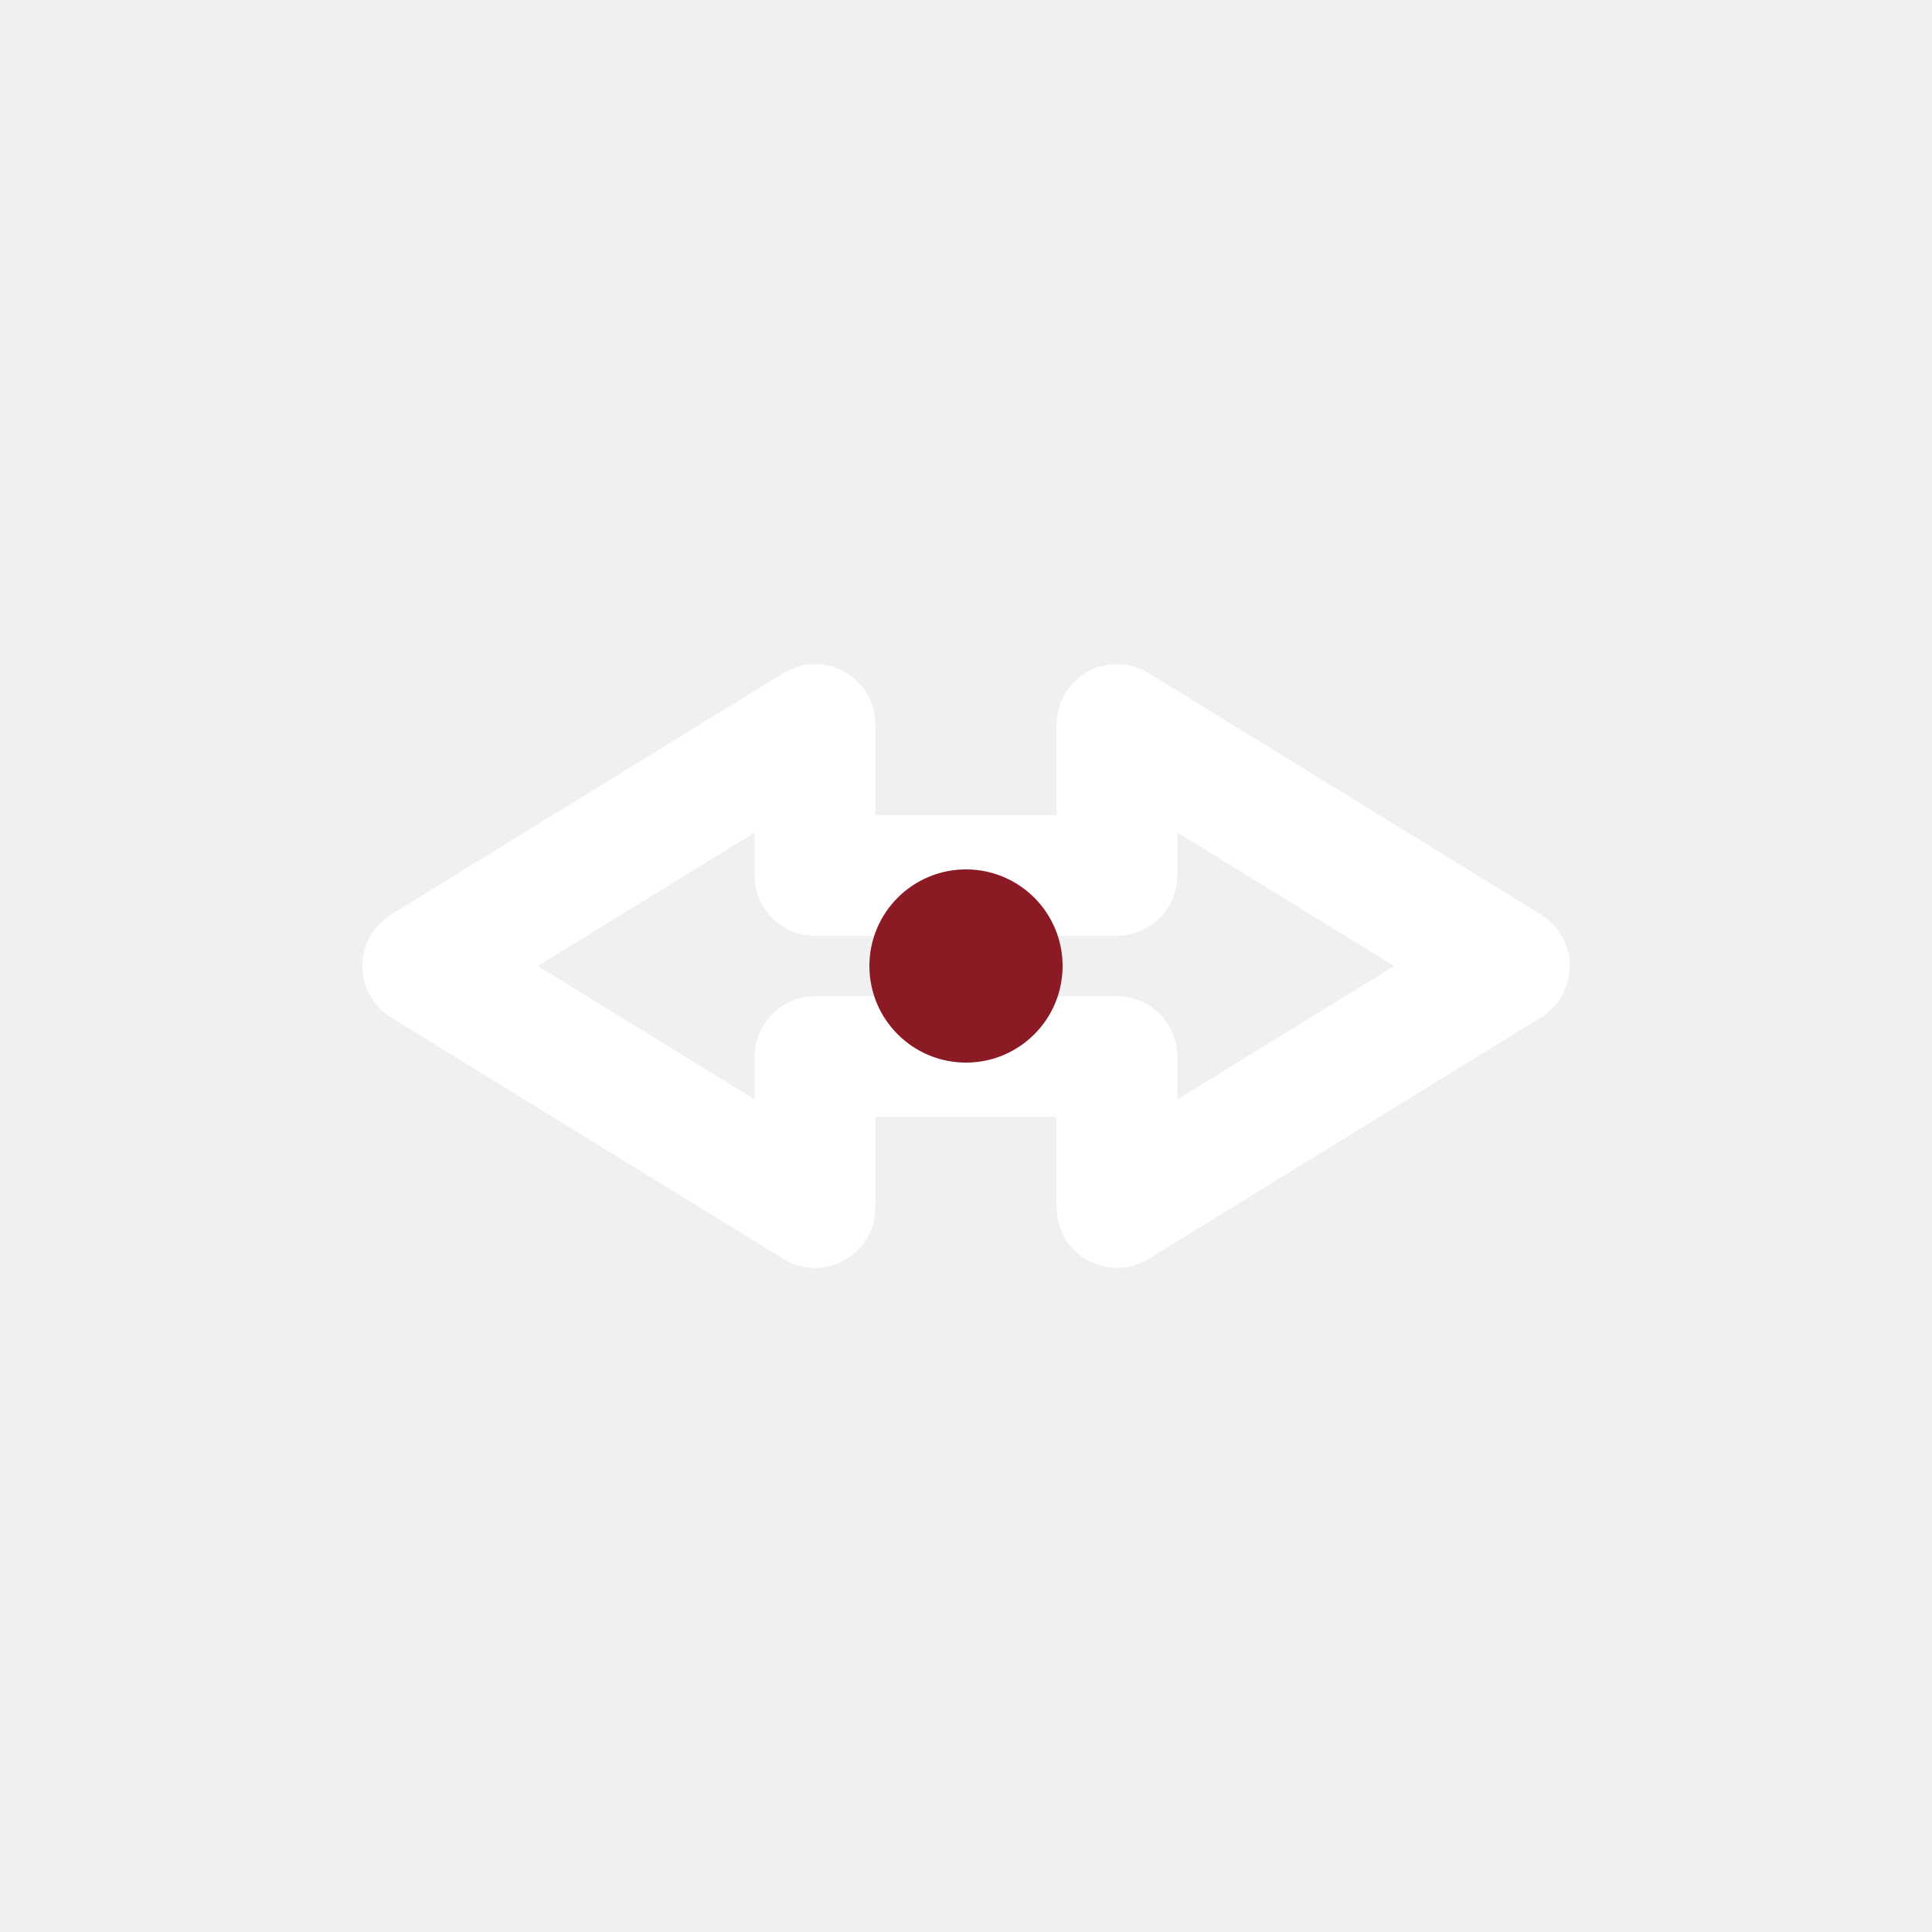
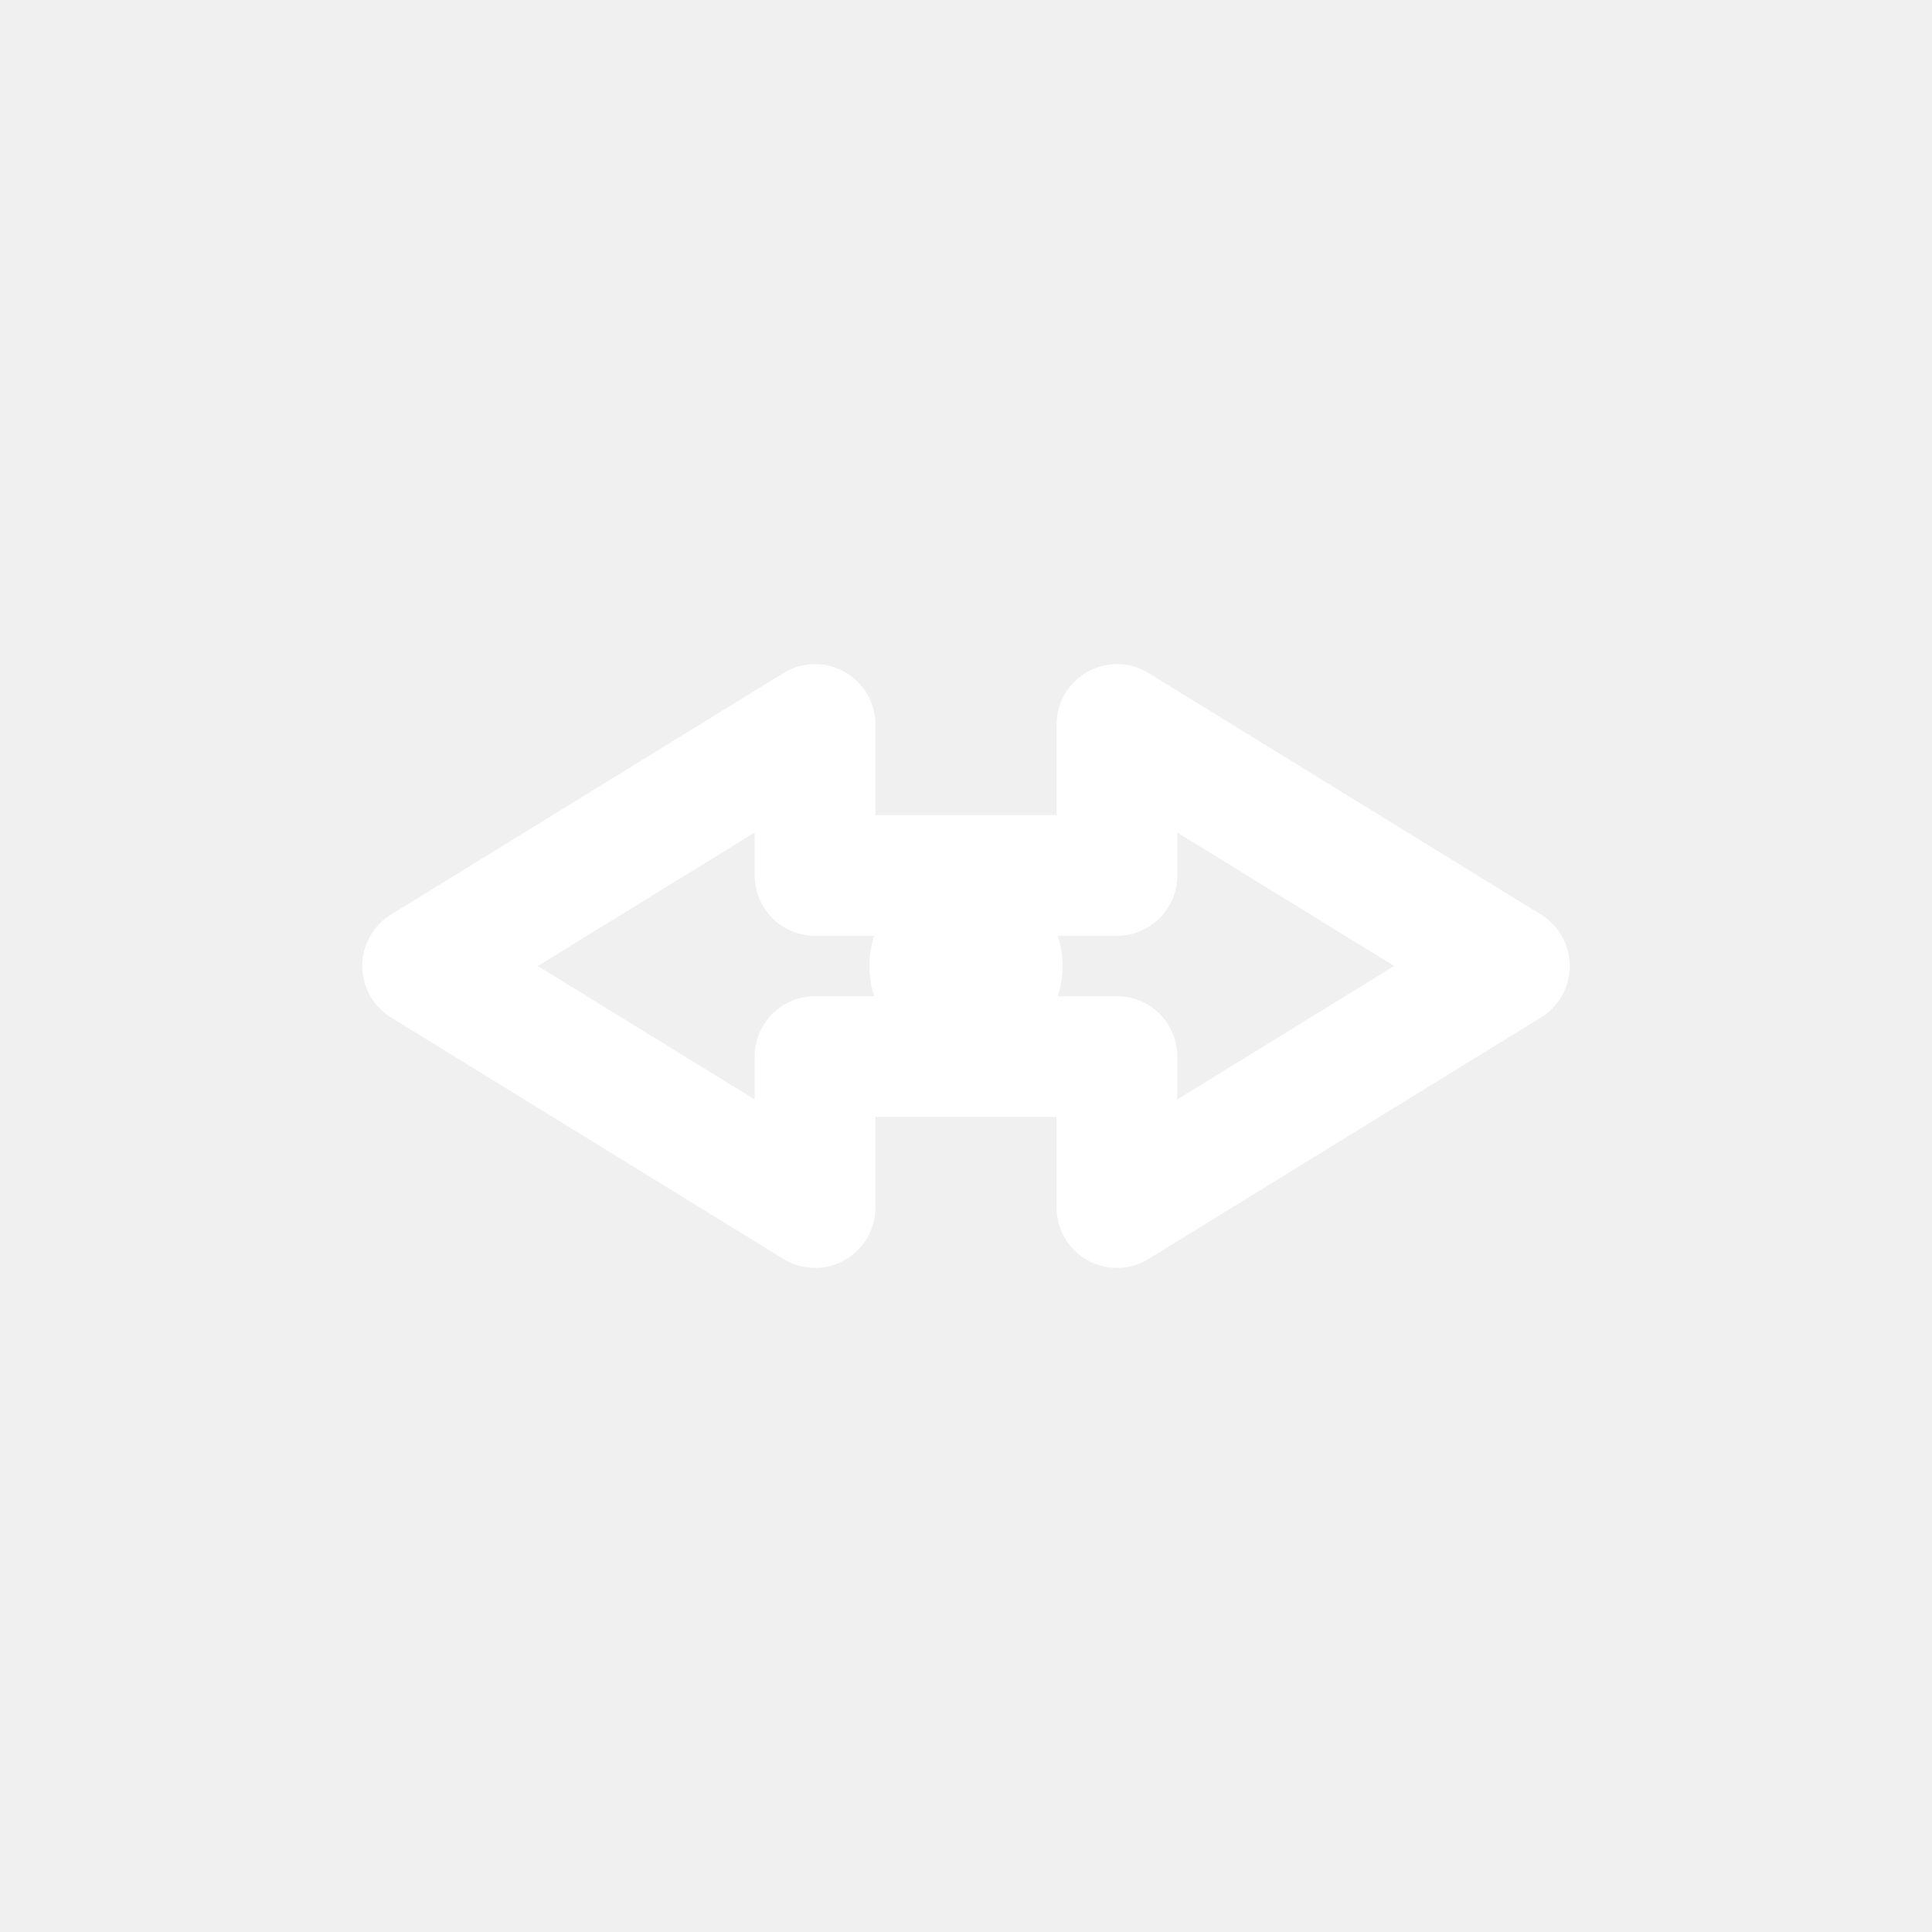
<svg xmlns="http://www.w3.org/2000/svg" width="256" height="256" viewBox="0 0 32 32" data-hotspot="16.00,16.00">
  <polygon points="7.00,16.00 13.50,12.00 13.50,14.50 18.50,14.50 18.50,12.00 25.00,16.00 18.50,20.00 18.50,17.50 13.50,17.50 13.50,20.00" fill="none" stroke="#FFFFFF" stroke-width="2.0" stroke-linejoin="round" />
-   <circle cx="16.00" cy="16.00" r="1.60" fill="#8C1A25" stroke="none" stroke-width="1.0" />
+   <circle cx="16.00" cy="16.00" r="1.60" fill="#FFFFFF" stroke="none" stroke-width="1.0" />
</svg>
